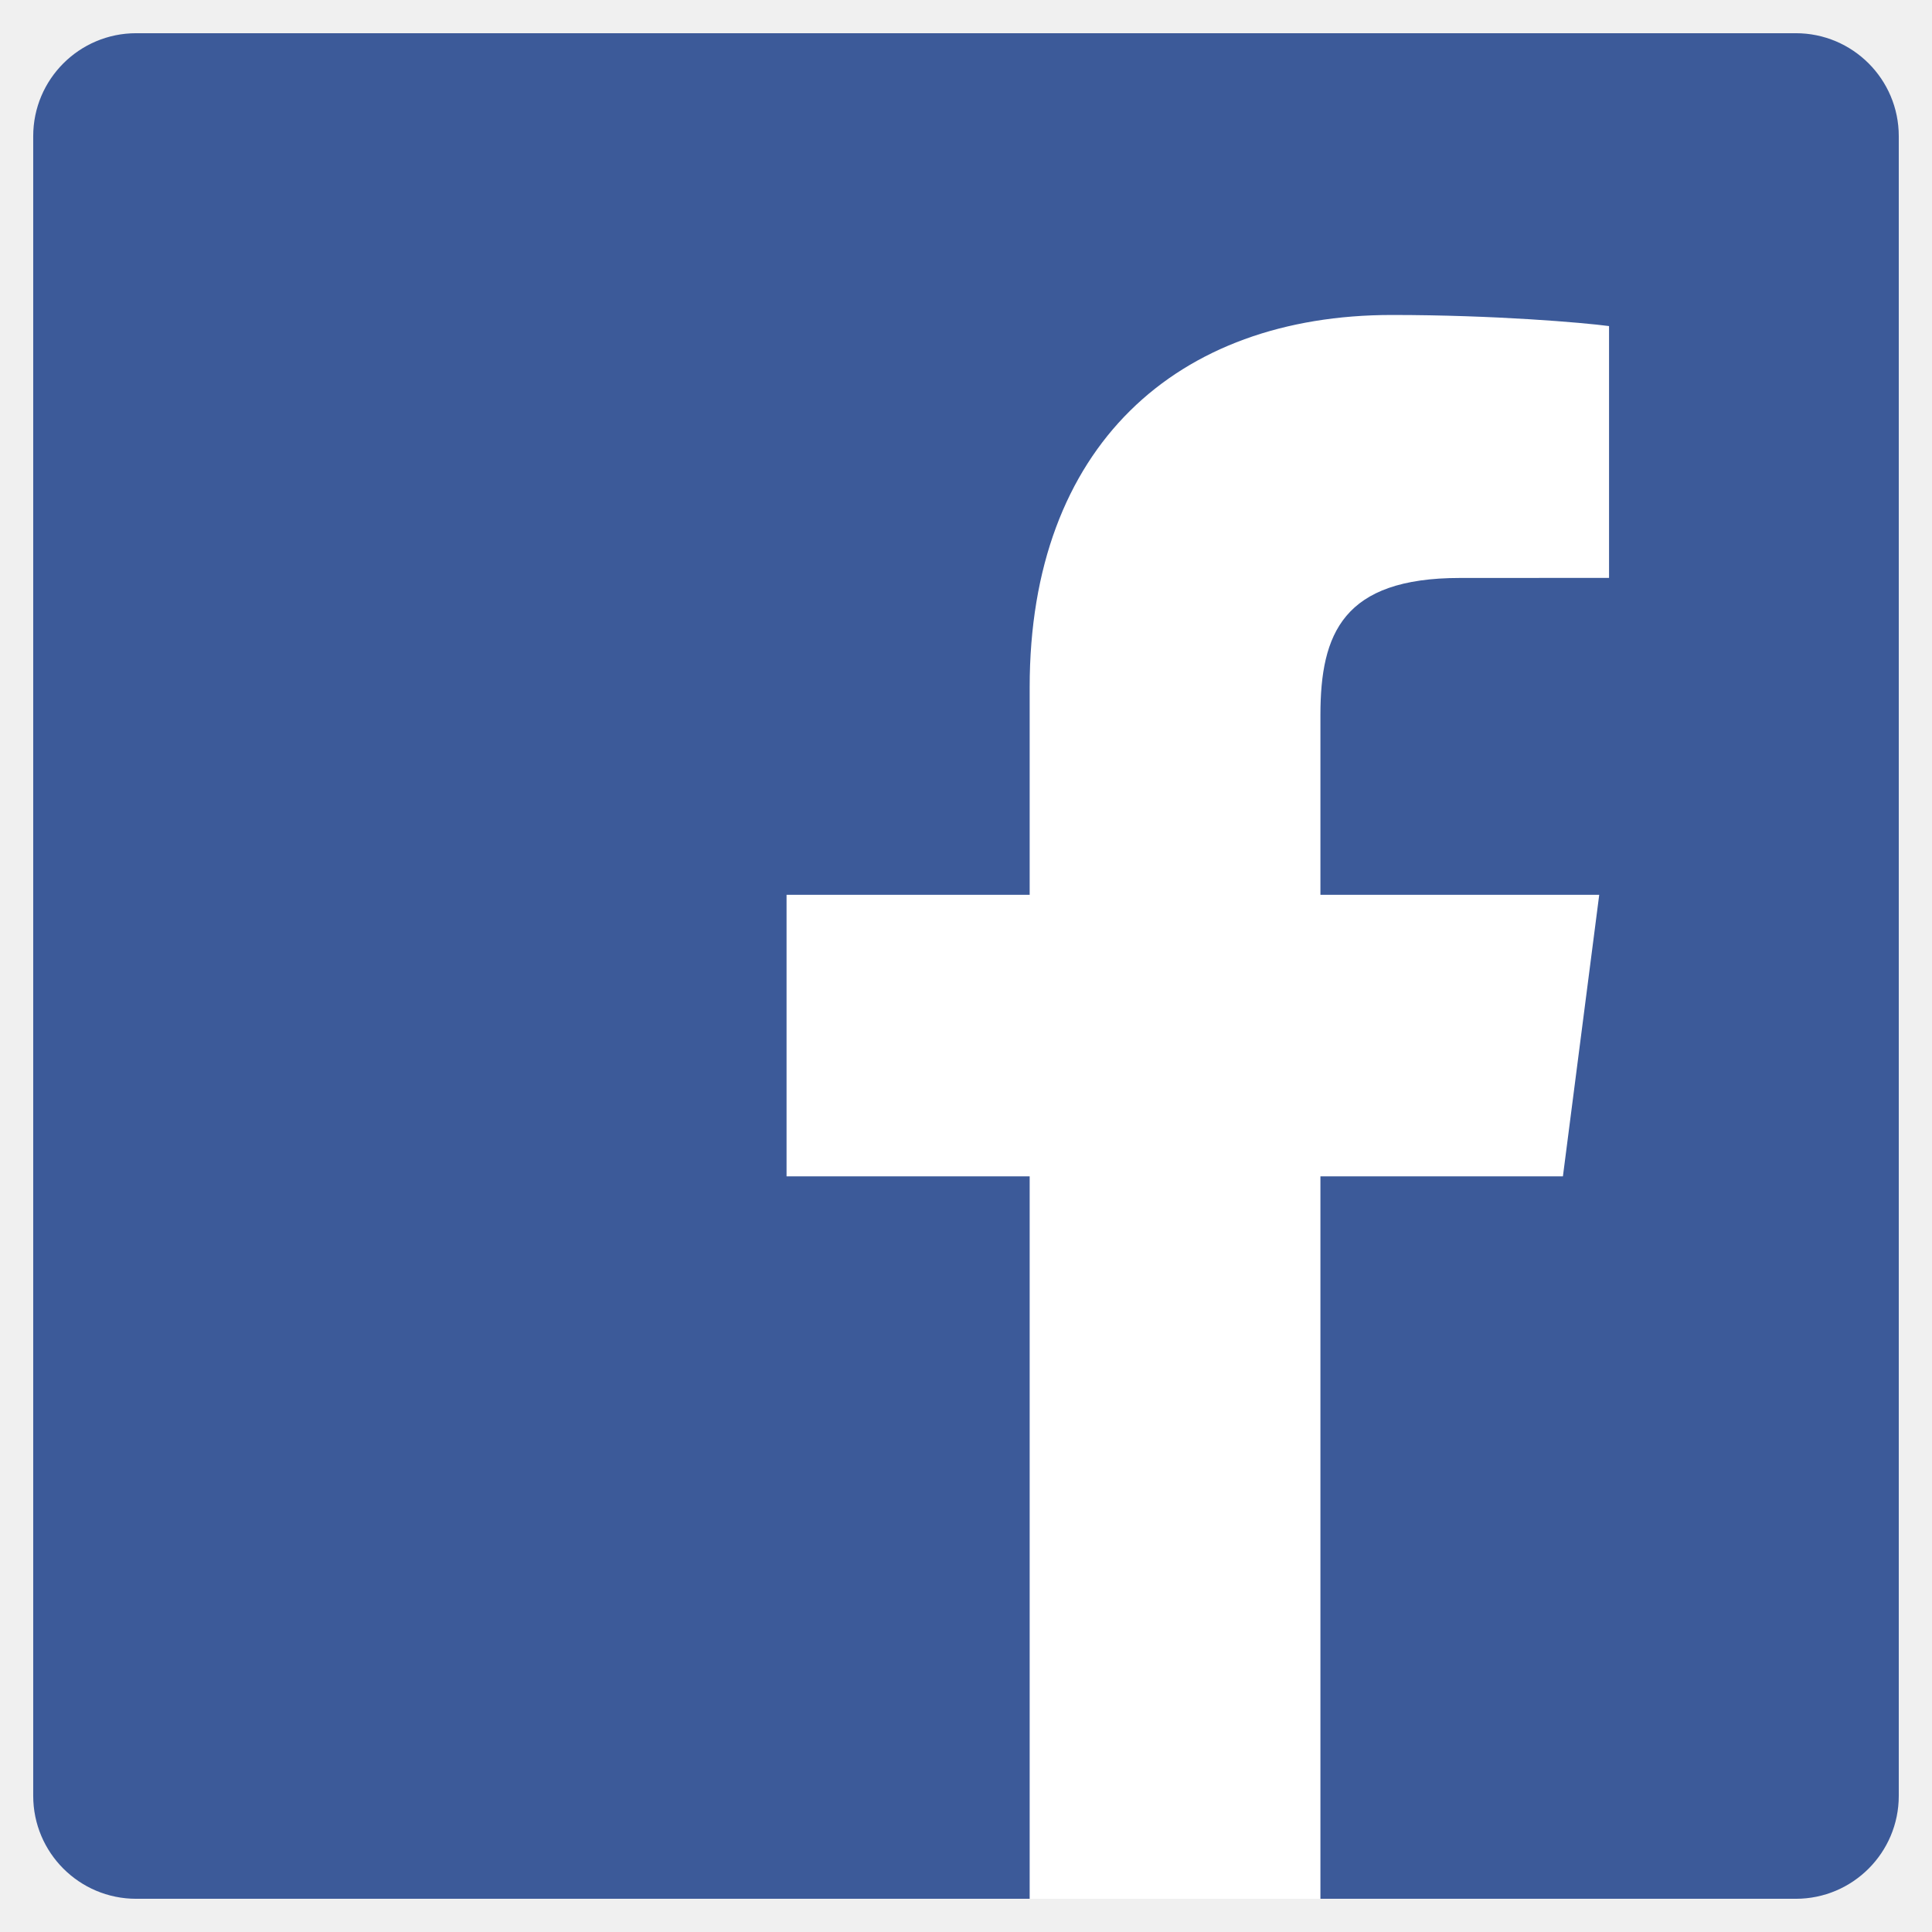
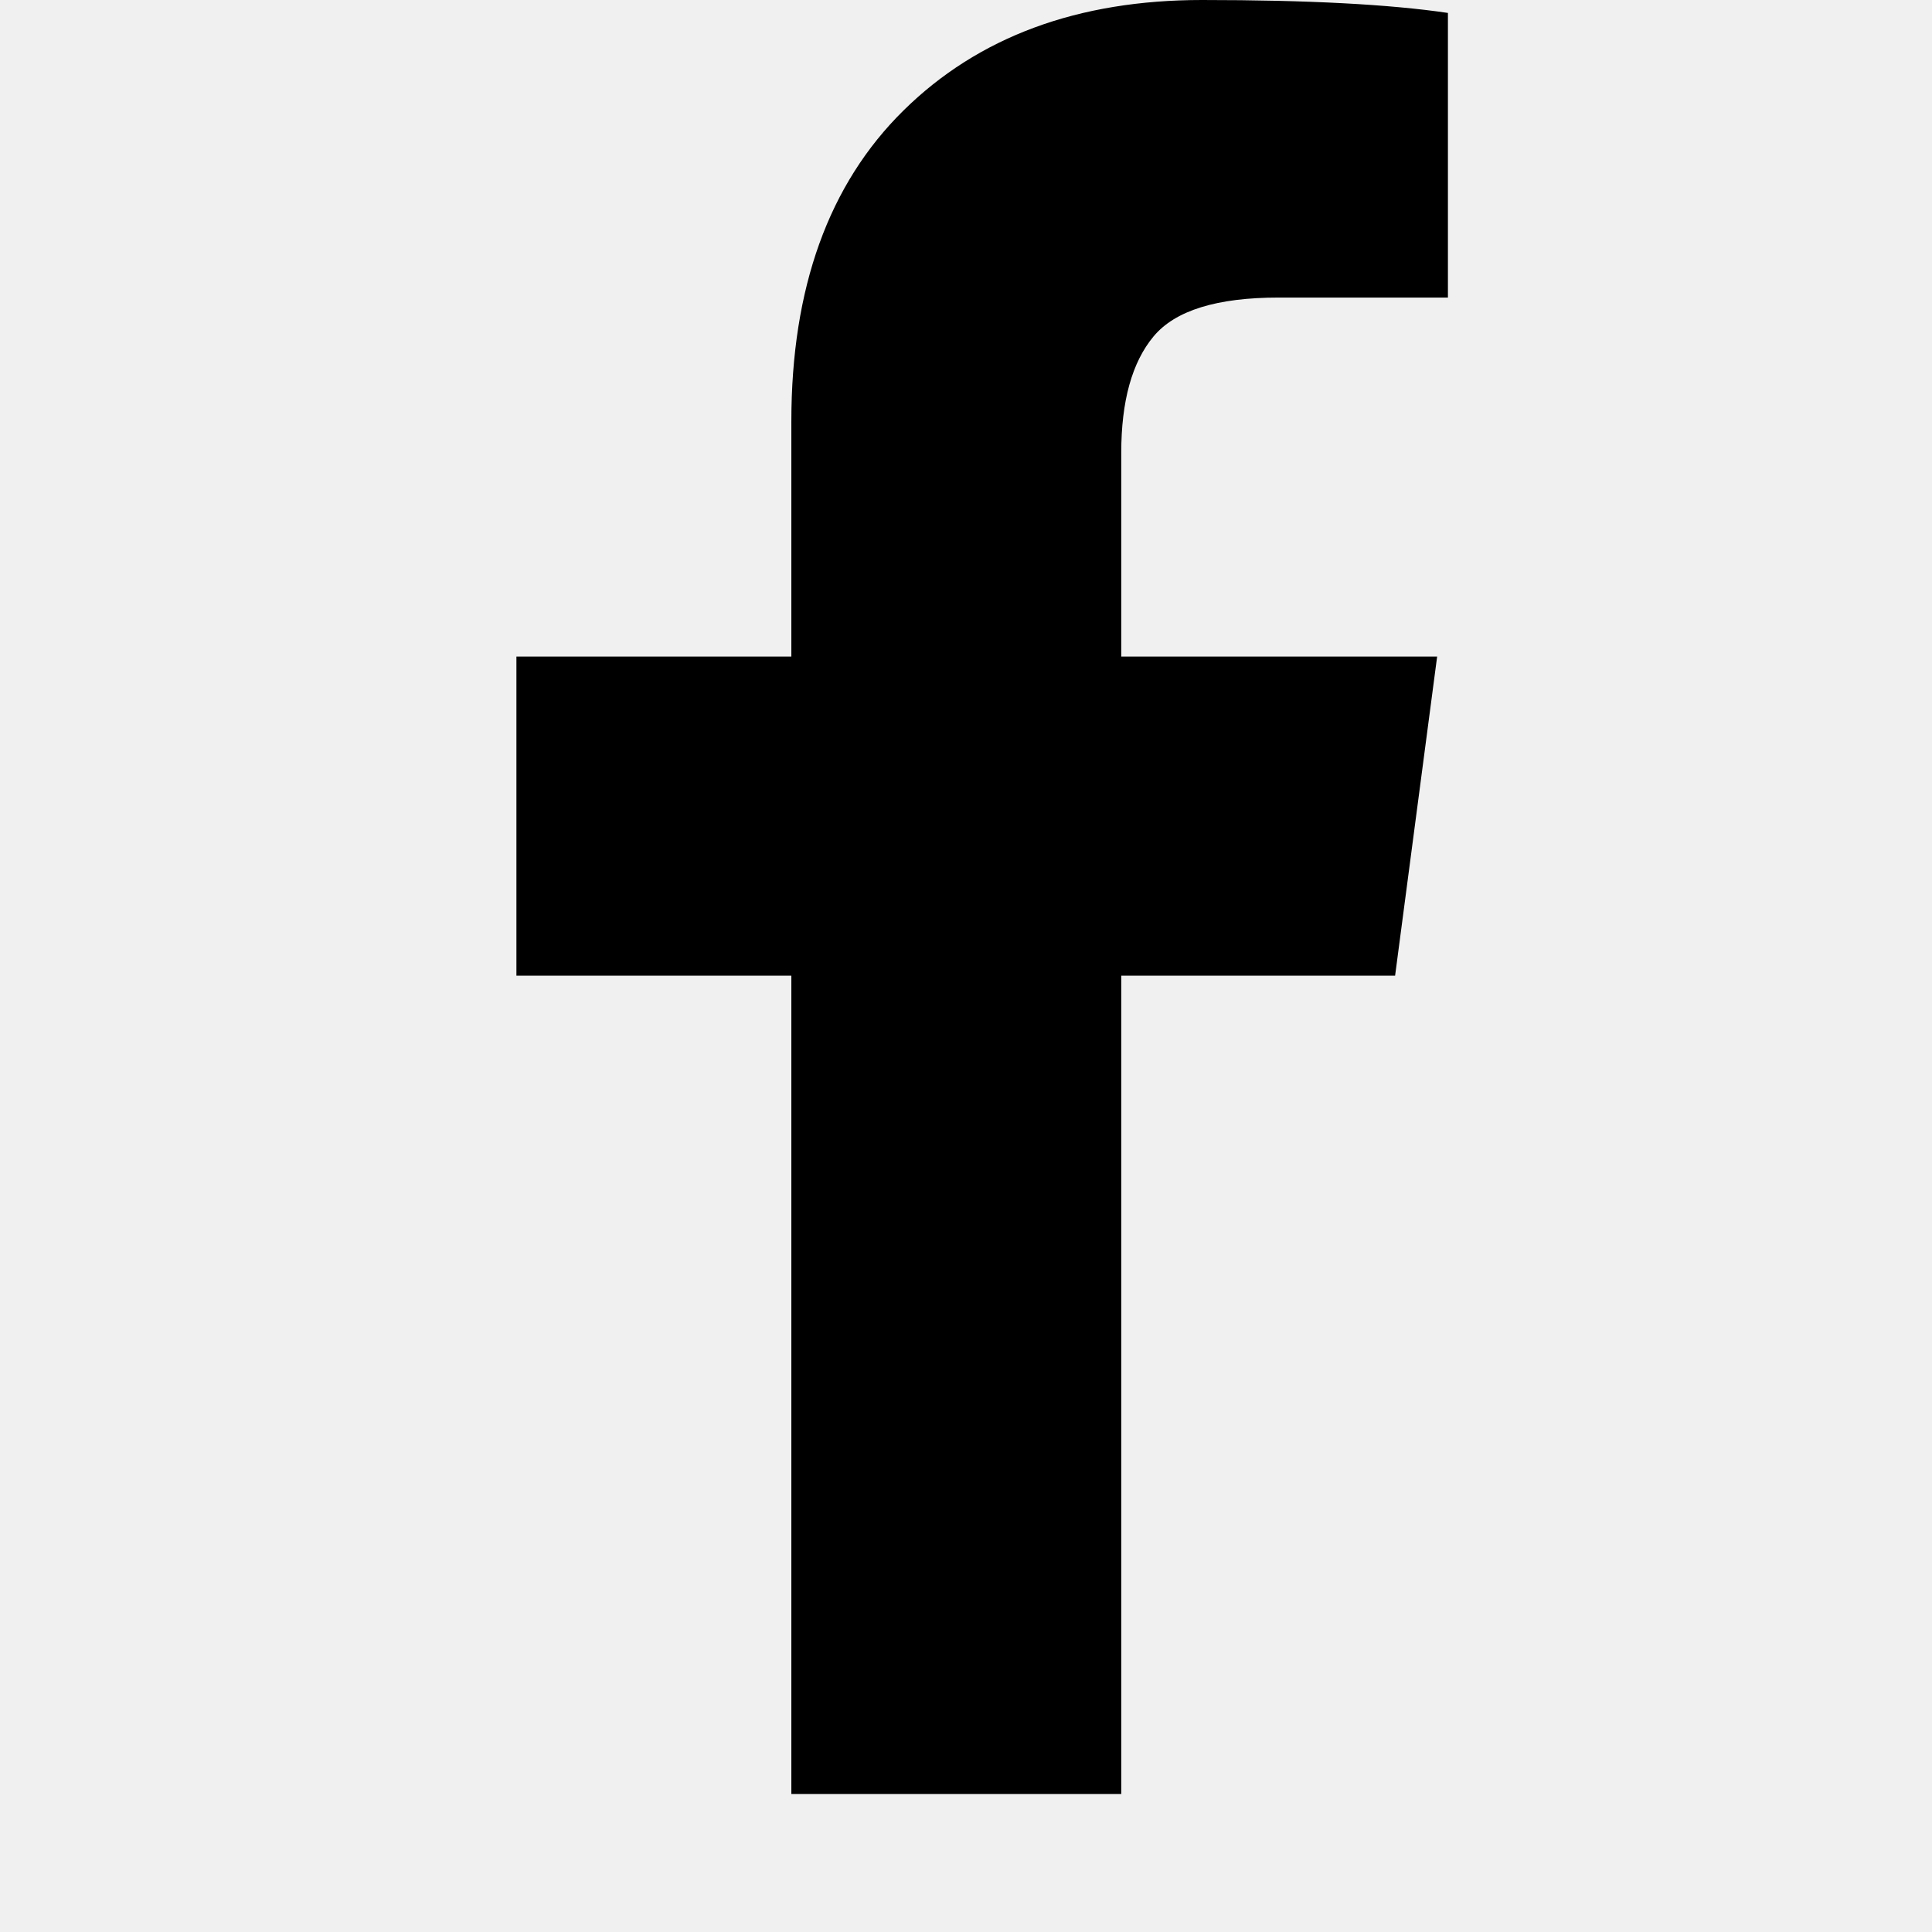
- <svg xmlns="http://www.w3.org/2000/svg" version="1.1" id="Layer_1" x="0px" y="0px" width="266.893px" height="266.895px" viewBox="0 0 266.893 266.895" enable-background="new 0 0 266.893 266.895" xml:space="preserve">
-   <path id="Blue_1_" fill="#3C5A99" d="M248.082,262.307c7.854,0,14.223-6.369,14.223-14.225V18.812  c0-7.857-6.368-14.224-14.223-14.224H18.812c-7.857,0-14.224,6.367-14.224,14.224v229.27c0,7.855,6.366,14.225,14.224,14.225  H248.082z" />
-   <path id="f" fill="#FFFFFF" d="M182.409,262.307v-99.803h33.499l5.016-38.895h-38.515V98.777c0-11.261,3.127-18.935,19.275-18.935  l20.596-0.009V45.045c-3.562-0.474-15.788-1.533-30.012-1.533c-29.695,0-50.025,18.126-50.025,51.413v28.684h-33.585v38.895h33.585  v99.803H182.409z" />
+ <svg xmlns="http://www.w3.org/2000/svg" width="1792" height="1792" viewBox="0 0 1792 1792">
+   <path d="M1343 12v264h-157q-86 0-116 36t-30 108v189h293l-39 296h-254v759h-306v-759h-255v-296h255v-218q0-186 104-288.5t277-102.5q147 0 228 12z" />
</svg>
